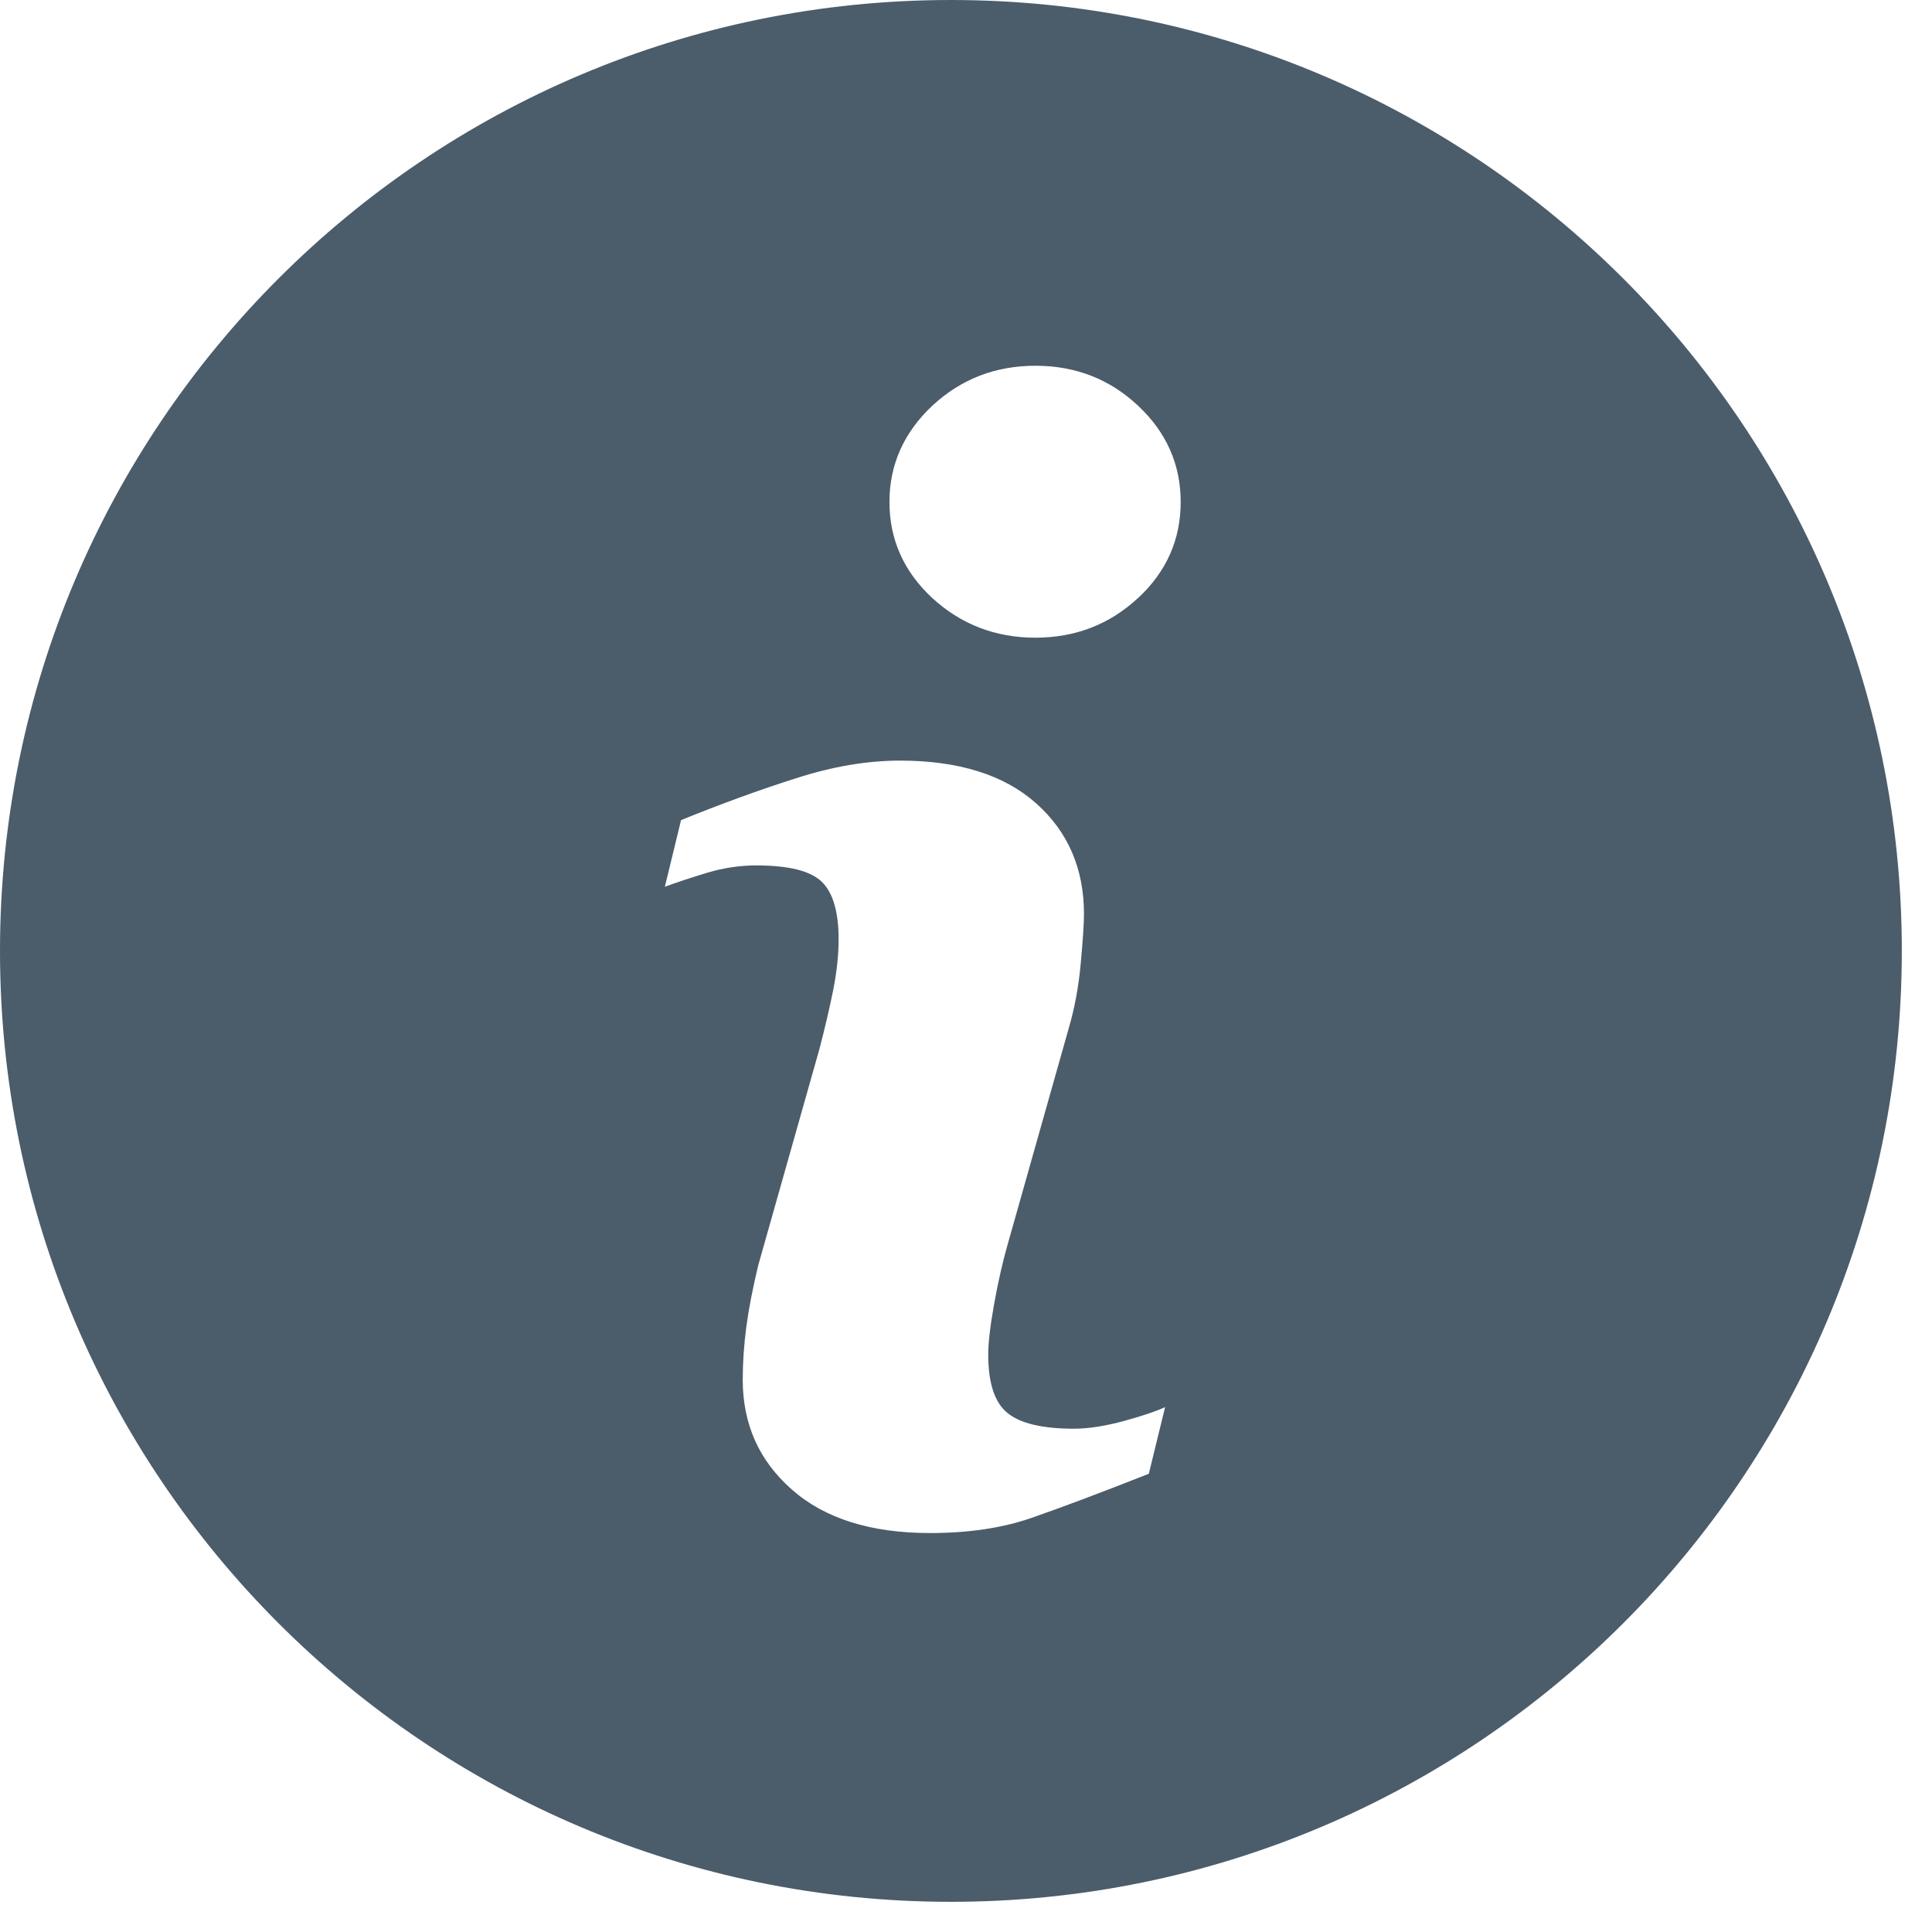
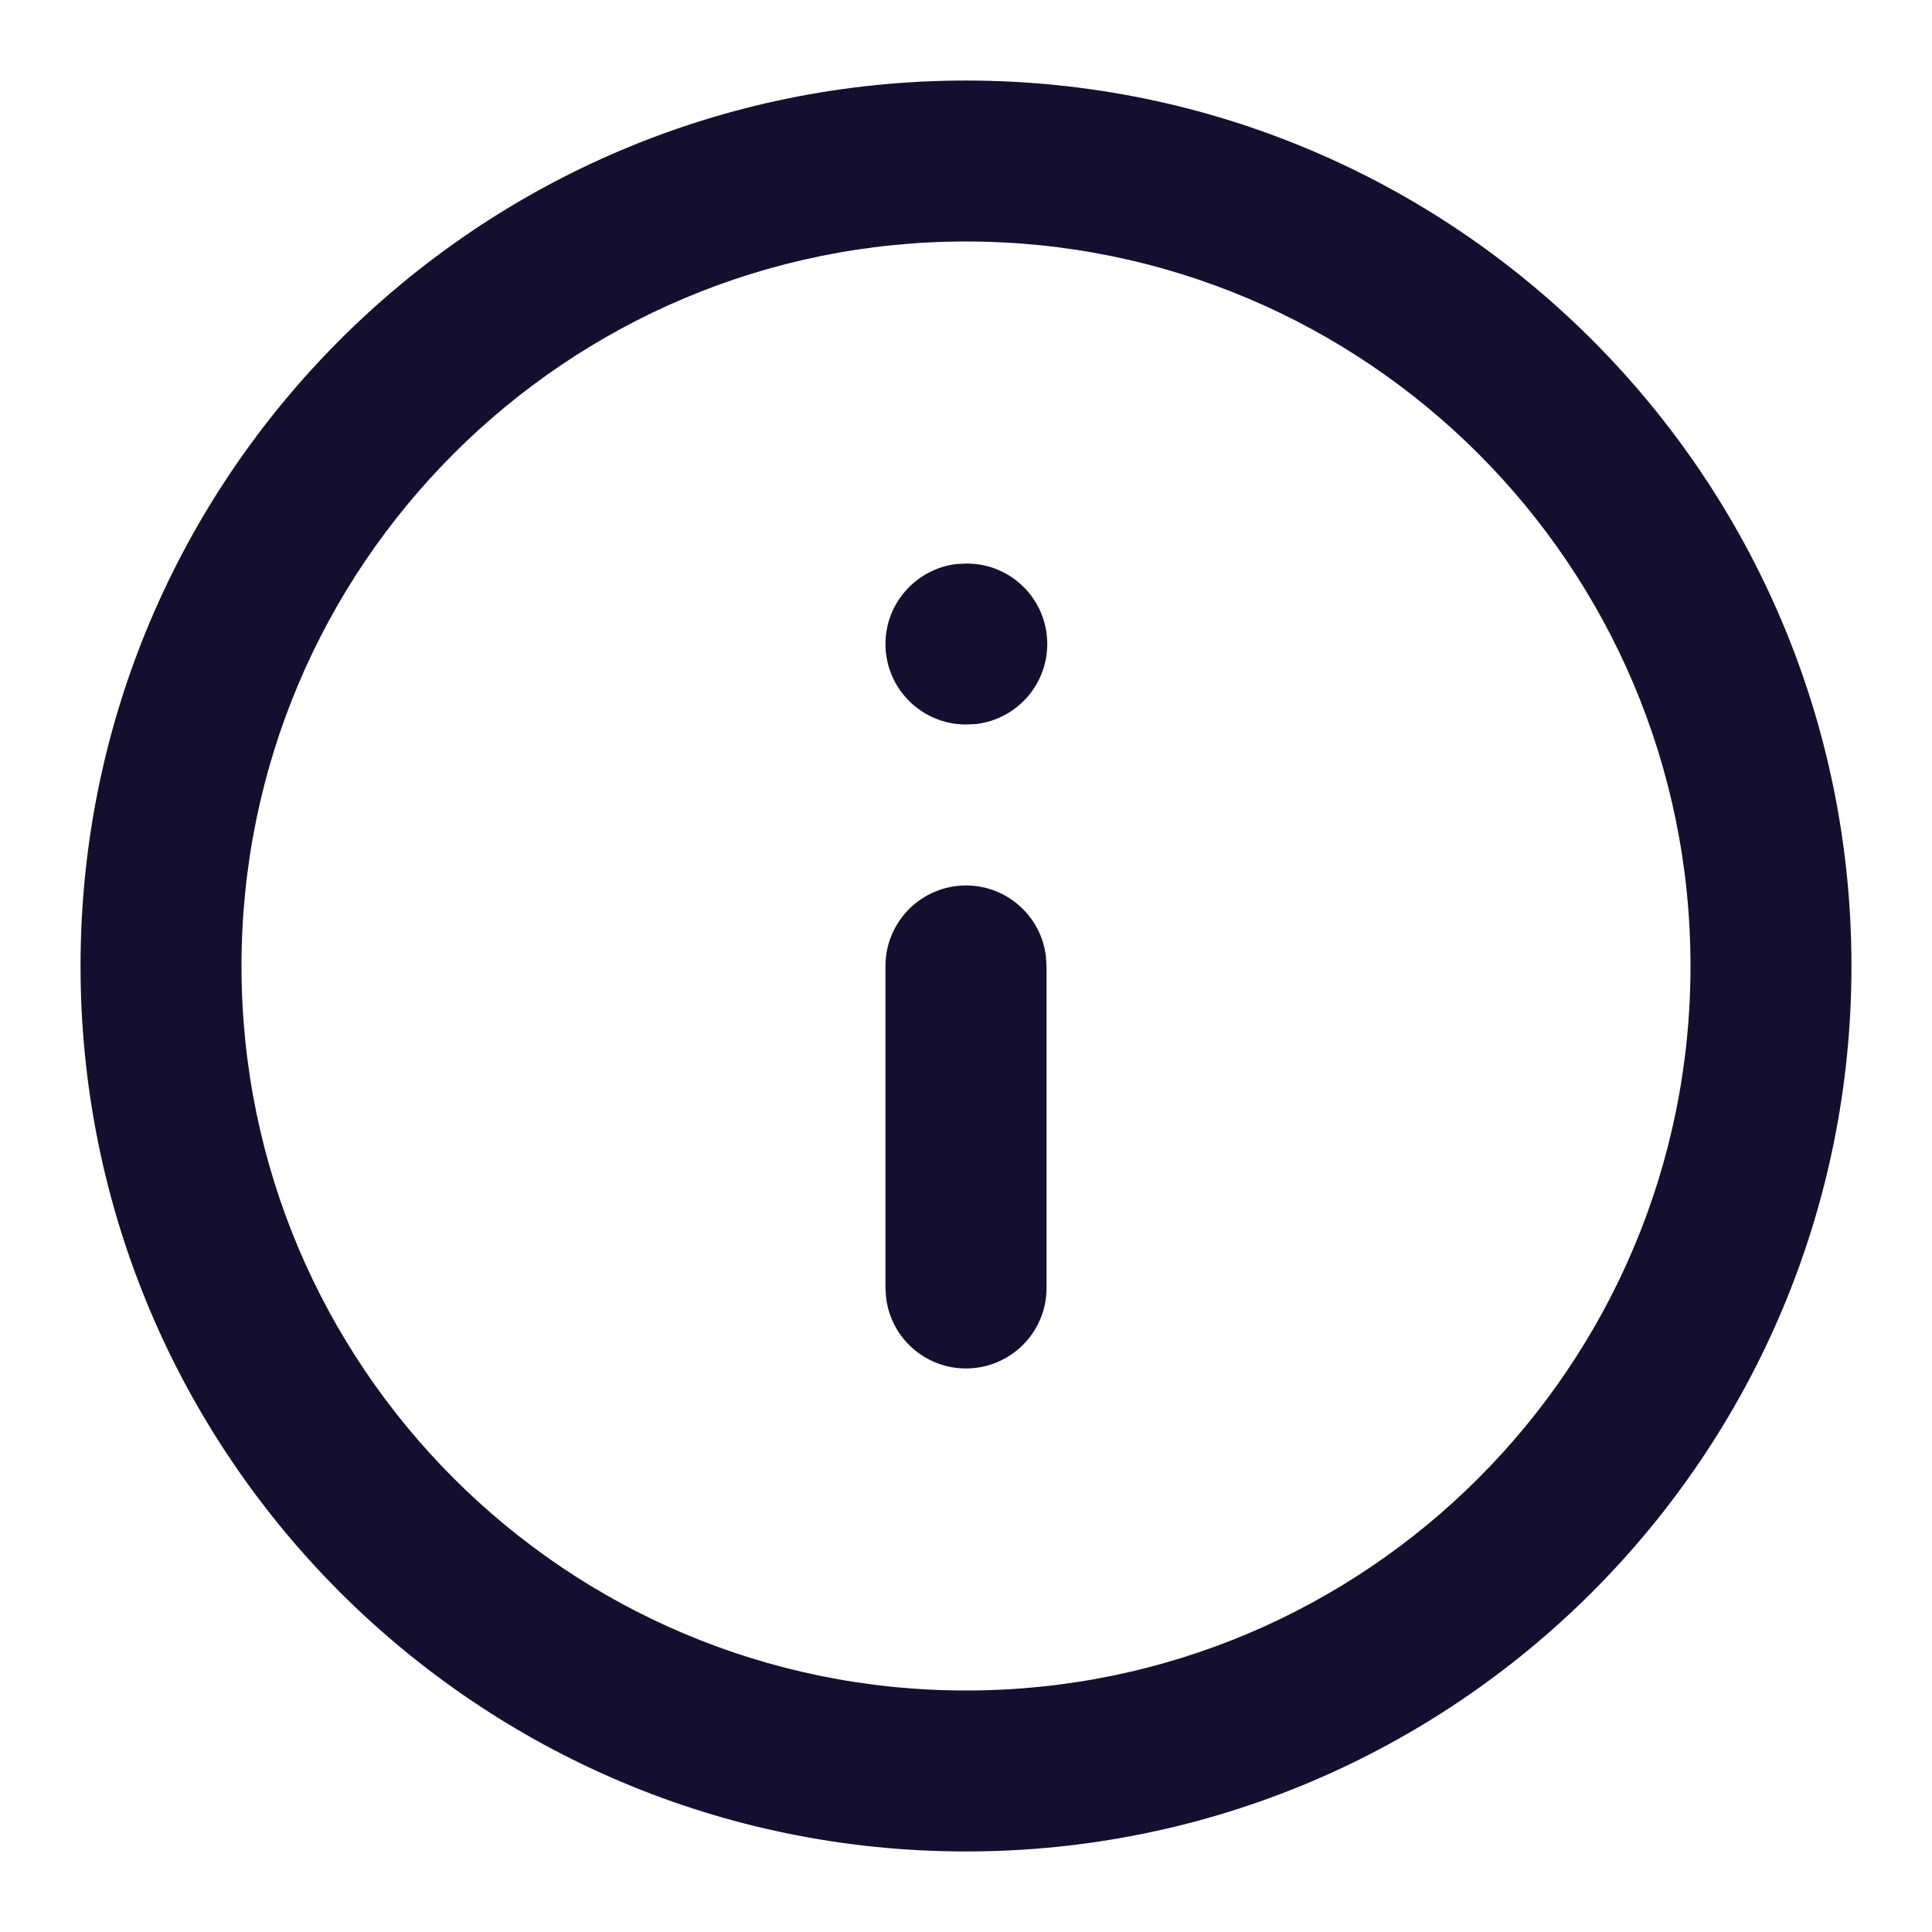
- <svg xmlns="http://www.w3.org/2000/svg" width="16" height="16" viewBox="0 0 16 16">
-   <g fill="none" fill-rule="evenodd">
-     <g fill="#4B5C6B">
-       <g>
-         <g>
-           <path d="M7.875 0C3.526 0 0 3.526 0 7.875c0 4.348 3.526 7.875 7.875 7.875 4.348 0 7.875-3.527 7.875-7.875C15.75 3.526 12.223 0 7.875 0zm1.639 12.205c-.405.16-.728.281-.97.365-.241.084-.522.126-.841.126-.491 0-.873-.12-1.145-.36-.272-.239-.407-.542-.407-.91 0-.144.01-.29.03-.44.02-.15.053-.317.098-.506l.507-1.792c.045-.172.083-.335.114-.487.03-.154.045-.294.045-.422 0-.228-.047-.388-.141-.478-.095-.09-.275-.134-.542-.134-.13 0-.265.019-.403.06-.137.042-.256.08-.353.117l.134-.552c.332-.135.65-.251.953-.347.304-.098.59-.146.86-.146.488 0 .864.119 1.128.354.264.235.396.541.396.917 0 .078-.009.215-.027.411-.018.197-.052.376-.101.541l-.505 1.787c-.041.143-.078.307-.111.49-.033.184-.049.324-.049.418 0 .237.053.399.16.485.105.086.29.13.55.13.124 0 .262-.023.418-.065.155-.043.267-.081.337-.114l-.135.552zm-.09-7.252c-.235.218-.518.328-.85.328-.33 0-.615-.11-.853-.328-.236-.219-.355-.485-.355-.796 0-.31.12-.576.355-.797.238-.221.523-.331.854-.331.331 0 .615.11.85.331.235.22.353.487.353.797 0 .312-.118.577-.353.796z" transform="translate(-46 -355) translate(46 351) translate(0 4)" />
-         </g>
-       </g>
-     </g>
-   </g>
+ <svg xmlns="http://www.w3.org/2000/svg" width="16" height="16" viewBox="0 0 16 16" fill="none">
+   <path fill-rule="evenodd" clip-rule="evenodd" d="M8 0.667C3.95 0.667 0.667 3.95 0.667 8C0.667 12.05 3.95 15.333 8 15.333C12.05 15.333 15.333 12.05 15.333 8C15.333 3.95 12.05 0.667 8 0.667ZM8 2C11.314 2 14 4.686 14 8C14 11.314 11.314 14 8 14C4.686 14 2 11.314 2 8C2 4.686 4.686 2 8 2ZM8 7.333C8.342 7.333 8.624 7.591 8.662 7.922L8.667 8V10.667C8.667 11.035 8.368 11.333 8 11.333C7.658 11.333 7.376 11.076 7.338 10.745L7.333 10.667V8C7.333 7.632 7.632 7.333 8 7.333ZM8.673 5.333C8.673 4.965 8.375 4.667 8.007 4.667L7.922 4.671C7.591 4.71 7.333 4.992 7.333 5.333C7.333 5.702 7.632 6 8 6L8.084 5.996C8.416 5.957 8.673 5.675 8.673 5.333Z" fill="#150F2F" />
</svg>
